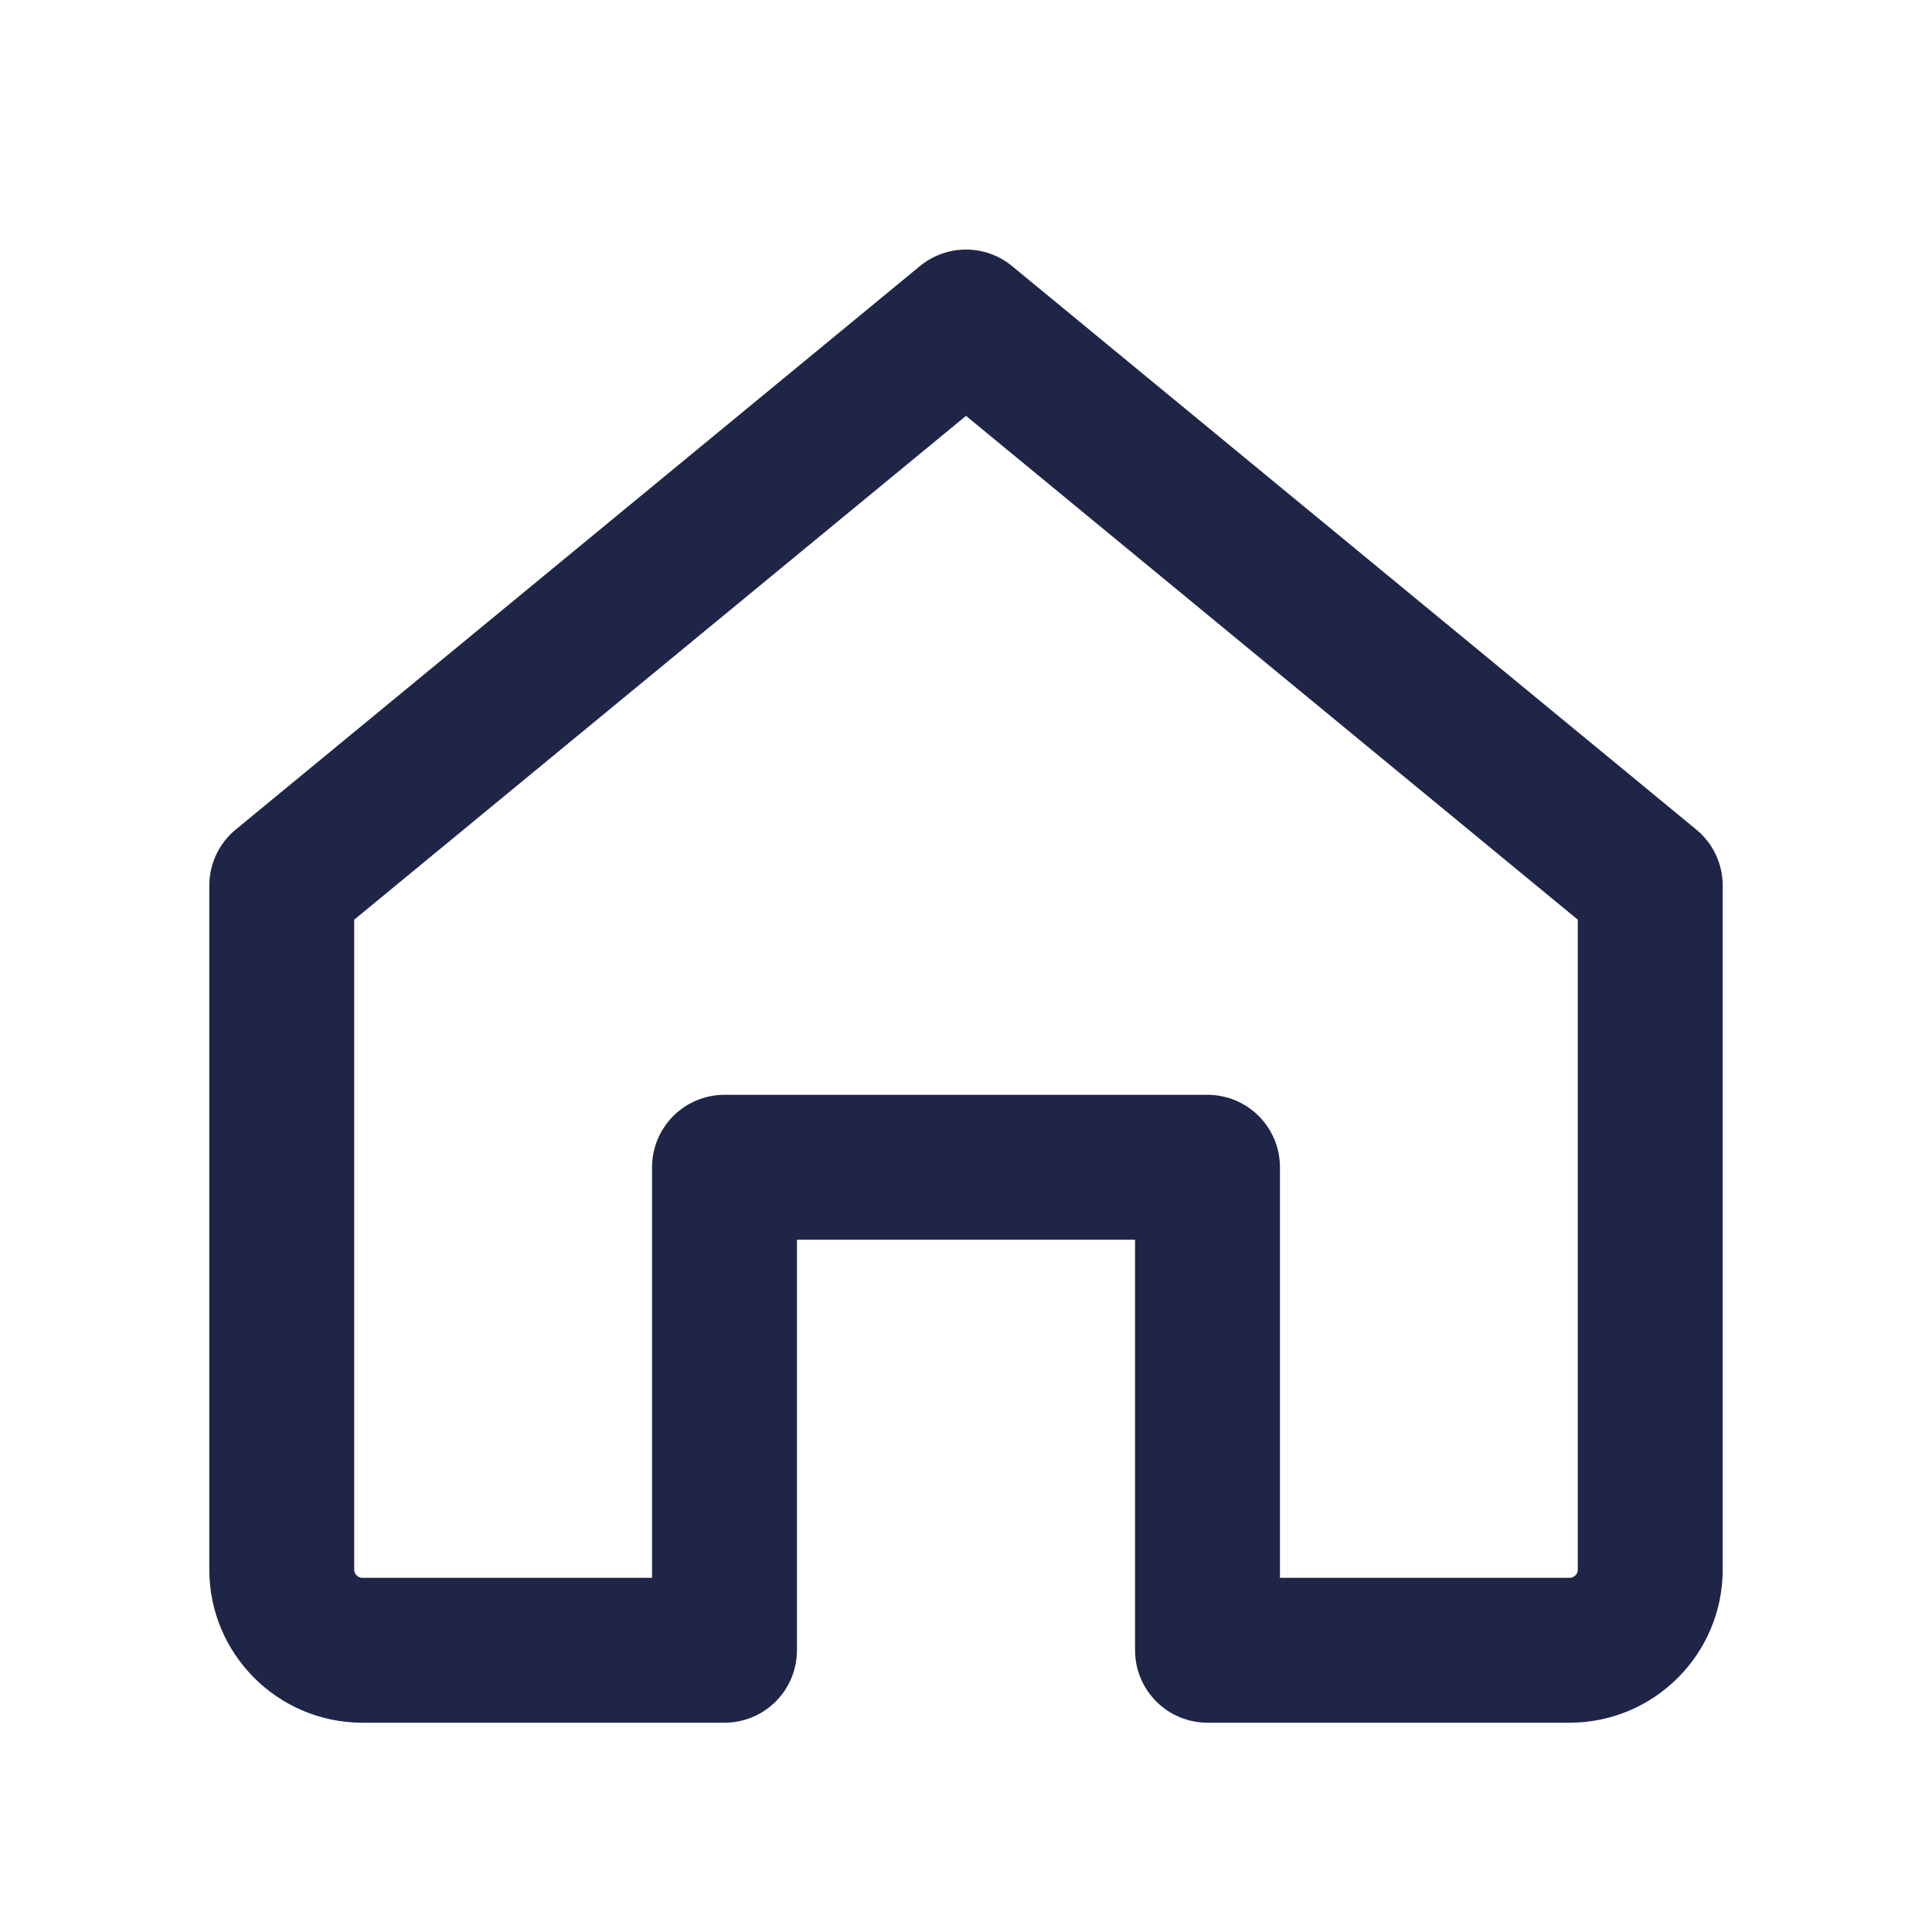
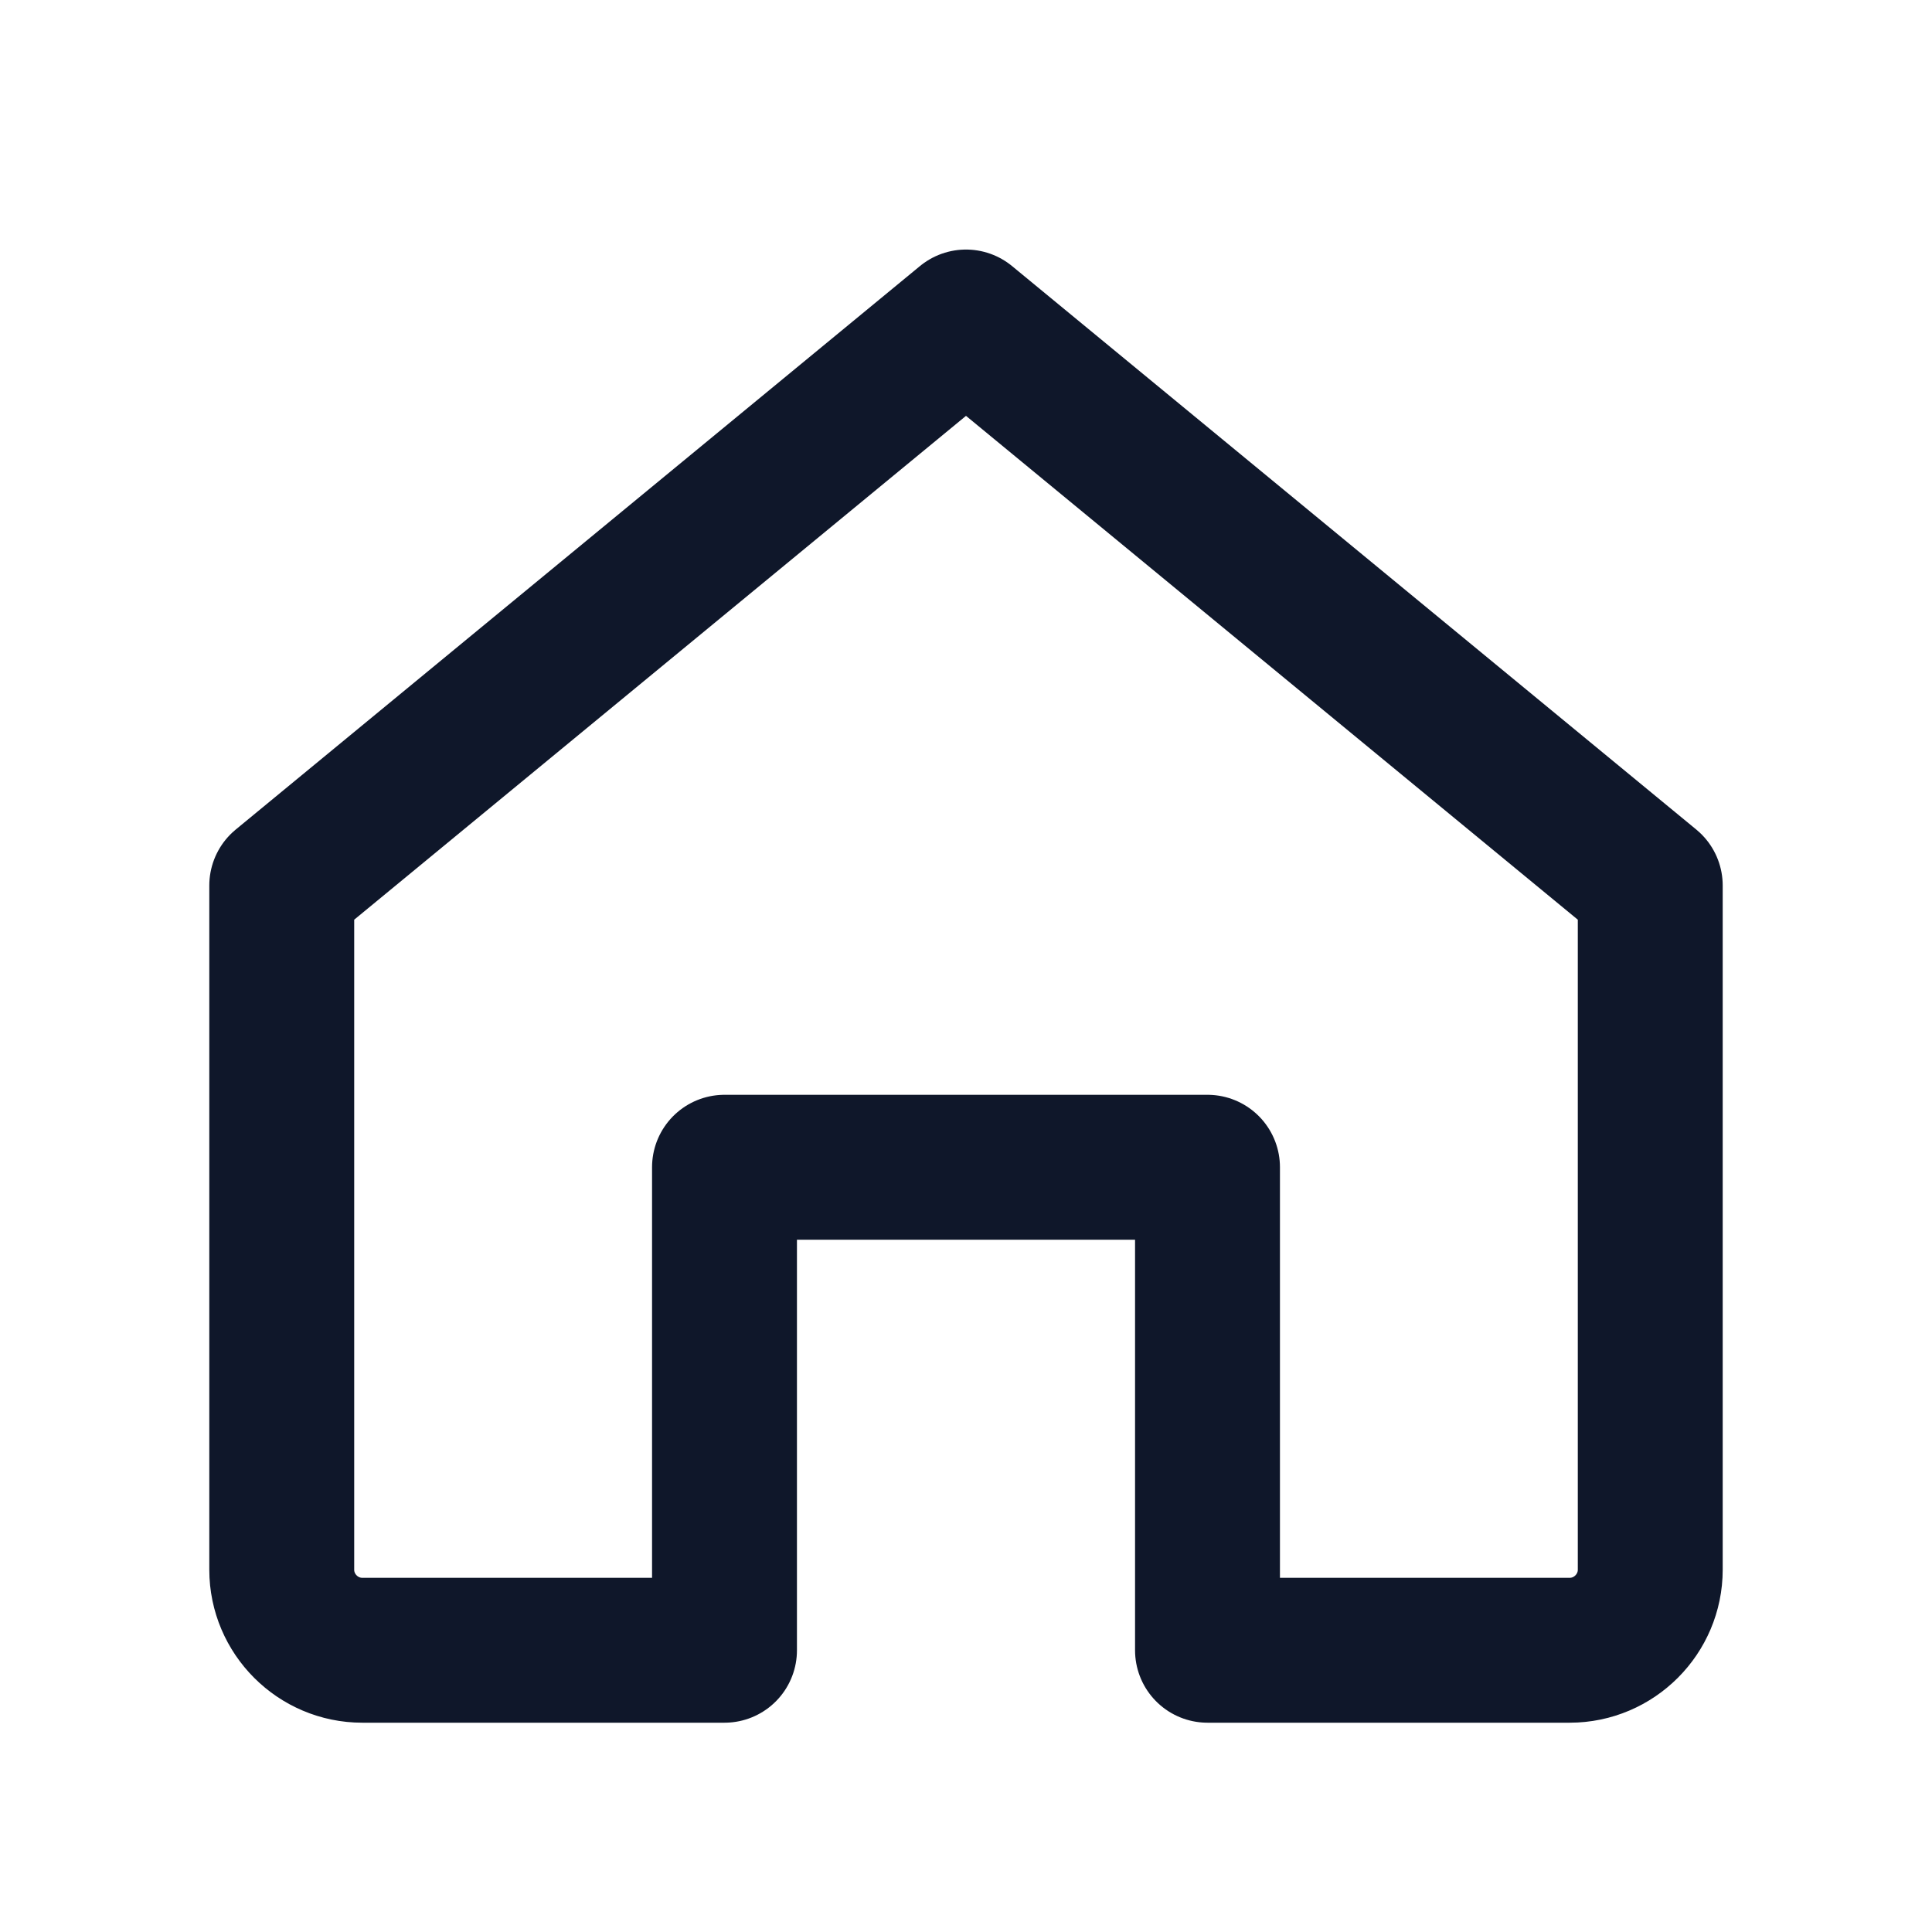
<svg xmlns="http://www.w3.org/2000/svg" width="24" height="24" viewBox="0 0 24 24" fill="none">
-   <path d="M3.5 11L12 4L20.5 11V19.5C20.5 20.05 20.05 20.5 19.5 20.5H15V14.5H9V20.5H4.5C3.95 20.5 3.5 20.05 3.5 19.5V11Z" stroke="#1F2547" stroke-width="1.8" stroke-linejoin="round" />
+   <path d="M3.5 11L12 4L20.5 11V19.5C20.5 20.05 20.05 20.5 19.5 20.5H15V14.5H9V20.5H4.5C3.95 20.5 3.5 20.05 3.5 19.5V11Z" stroke="#0F172A" stroke-width="1.8" stroke-linejoin="round" />
</svg>
